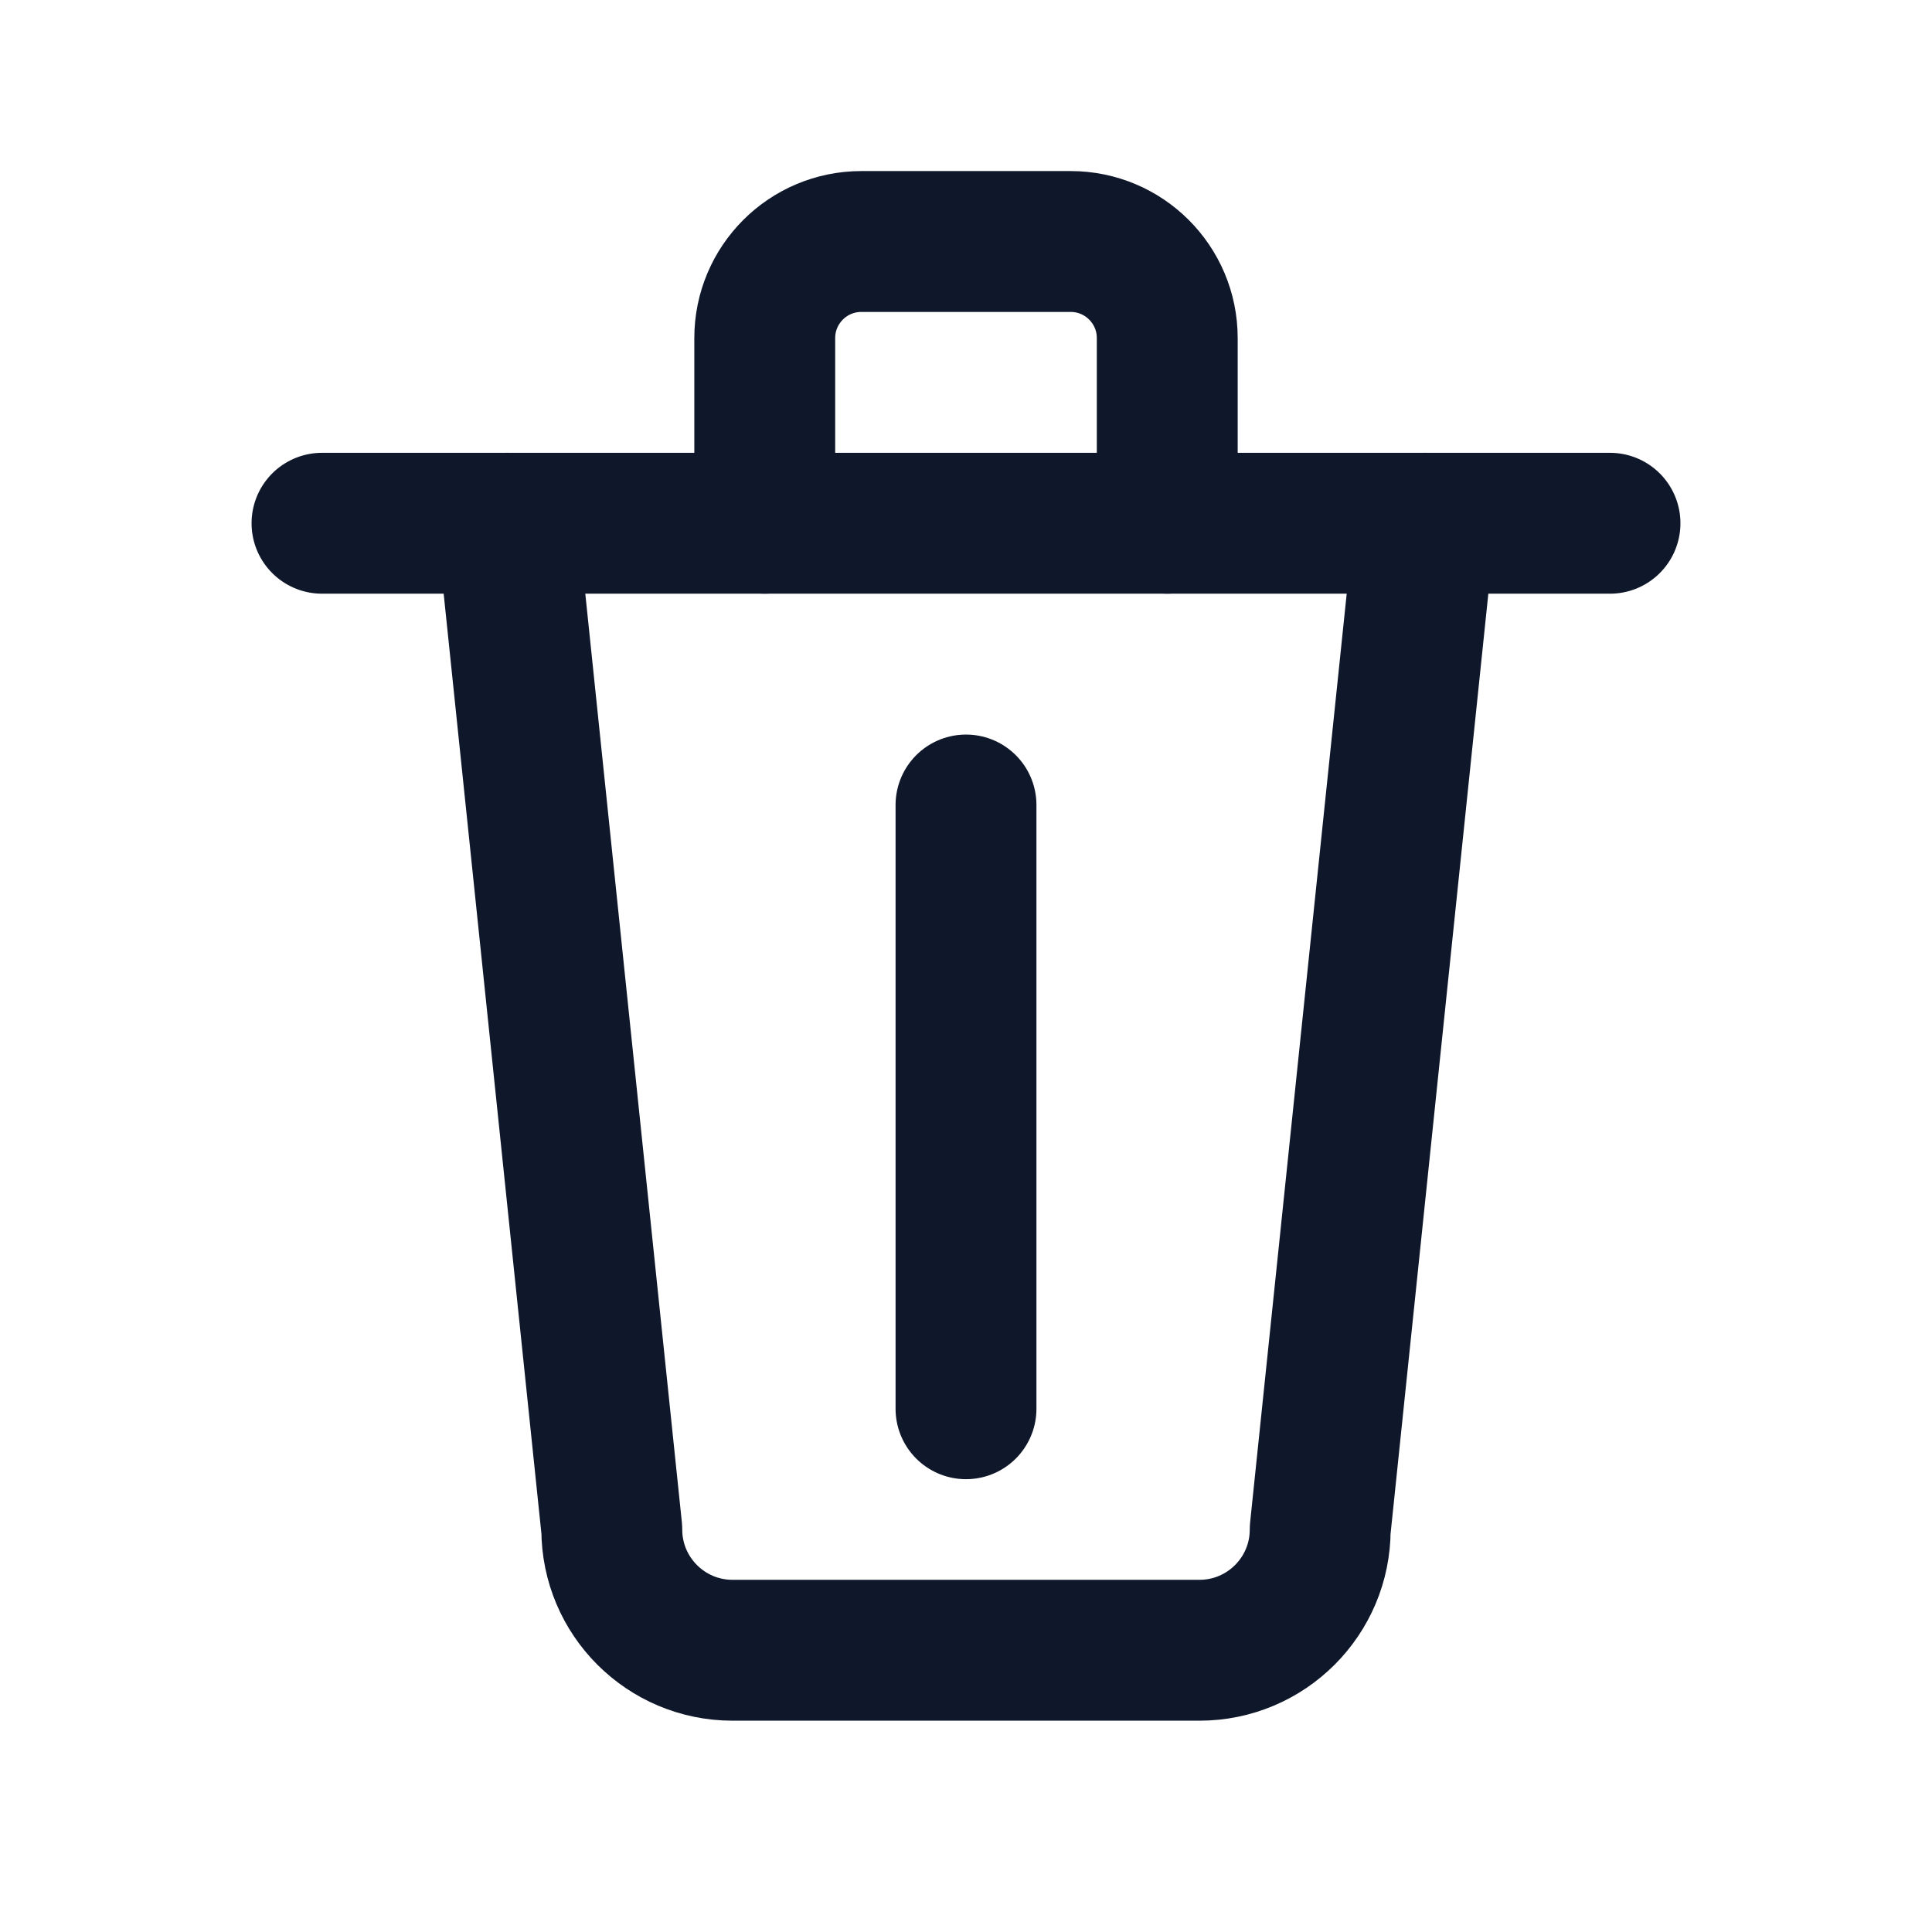
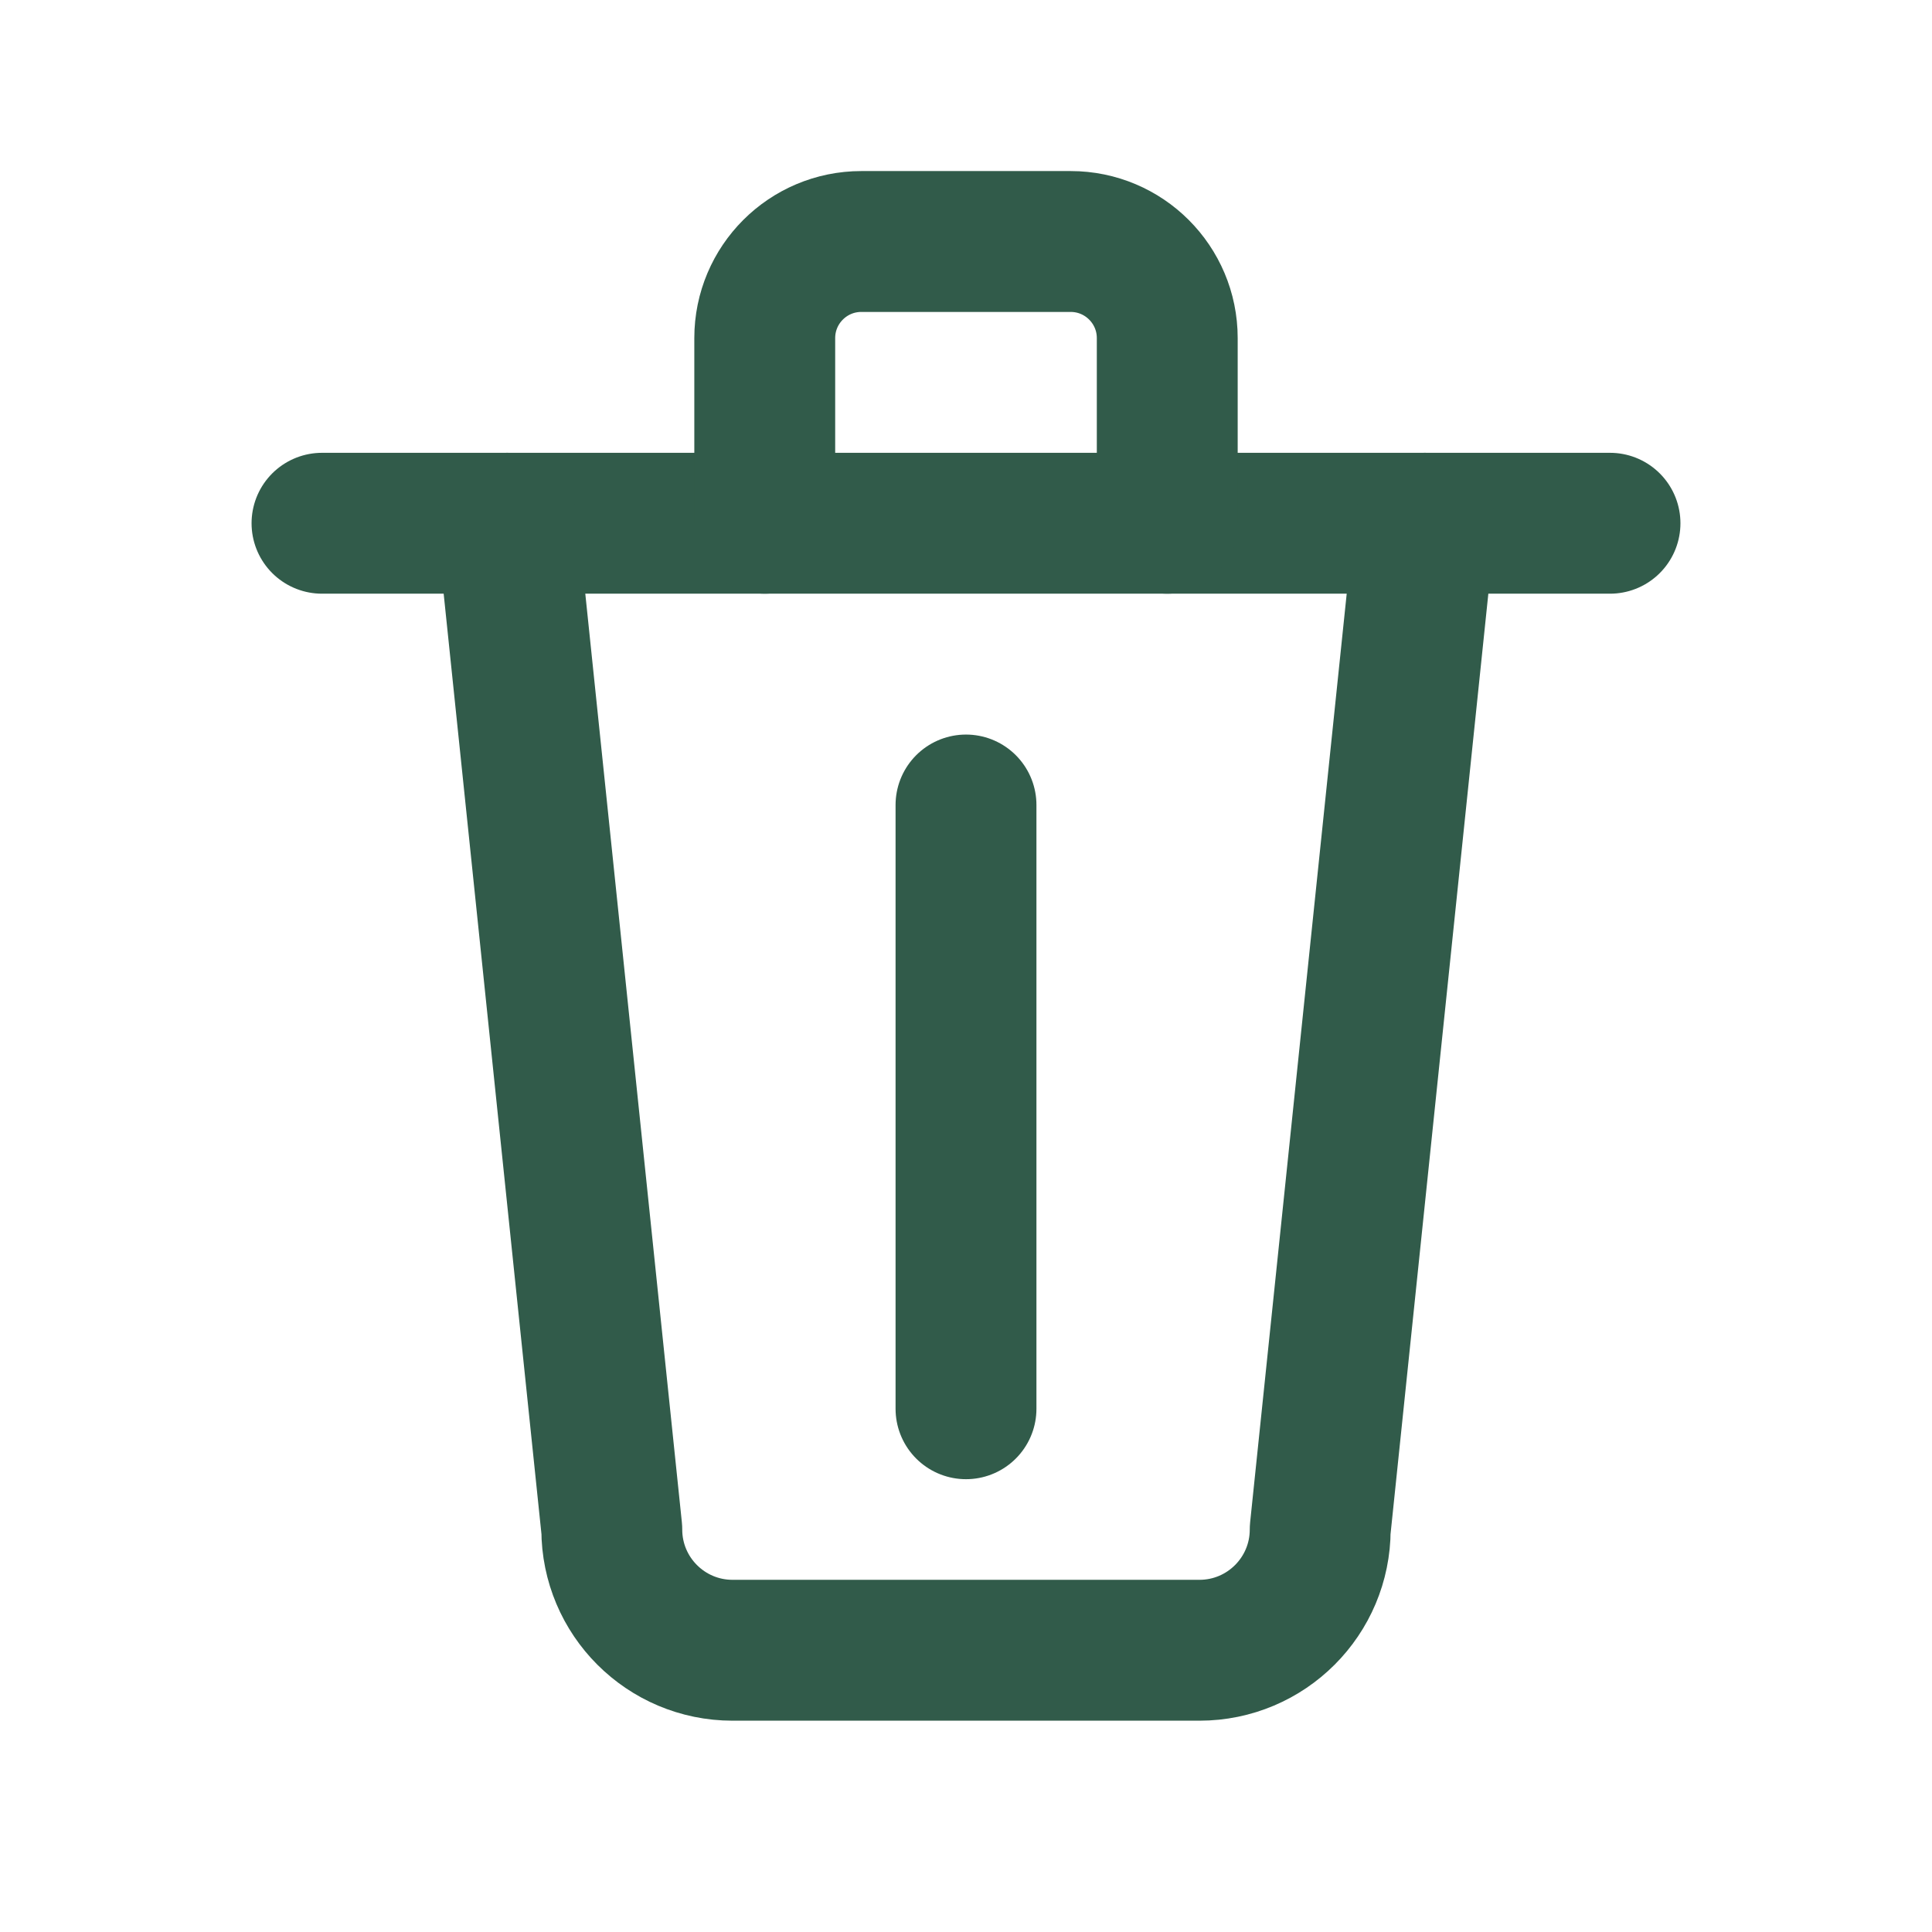
- <svg xmlns="http://www.w3.org/2000/svg" viewBox="0 0 24 24" width="24" height="24" fill="none" stroke="#0F172A" stroke-width="1.75" stroke-linecap="round" stroke-linejoin="round">
+ <svg xmlns="http://www.w3.org/2000/svg" viewBox="0 0 24 24" width="24" height="24" fill="none" stroke="#315B4A" stroke-width="1.75" stroke-linecap="round" stroke-linejoin="round">
  <path d="M4 6.5 H20" />
  <path d="M9.5 6.5 V4.2 A1.2 1.2 0 0 1 10.7 3 H13.3 A1.2 1.2 0 0 1 14.5 4.2 V6.5" />
  <path d="M6.3 6.5 L7.6 19 A1.5 1.5 0 0 0 9.1 20.5 H14.9 A1.5 1.5 0 0 0 16.4 19 L17.7 6.5" />
  <path d="M12 10 V17.5" />
</svg>
